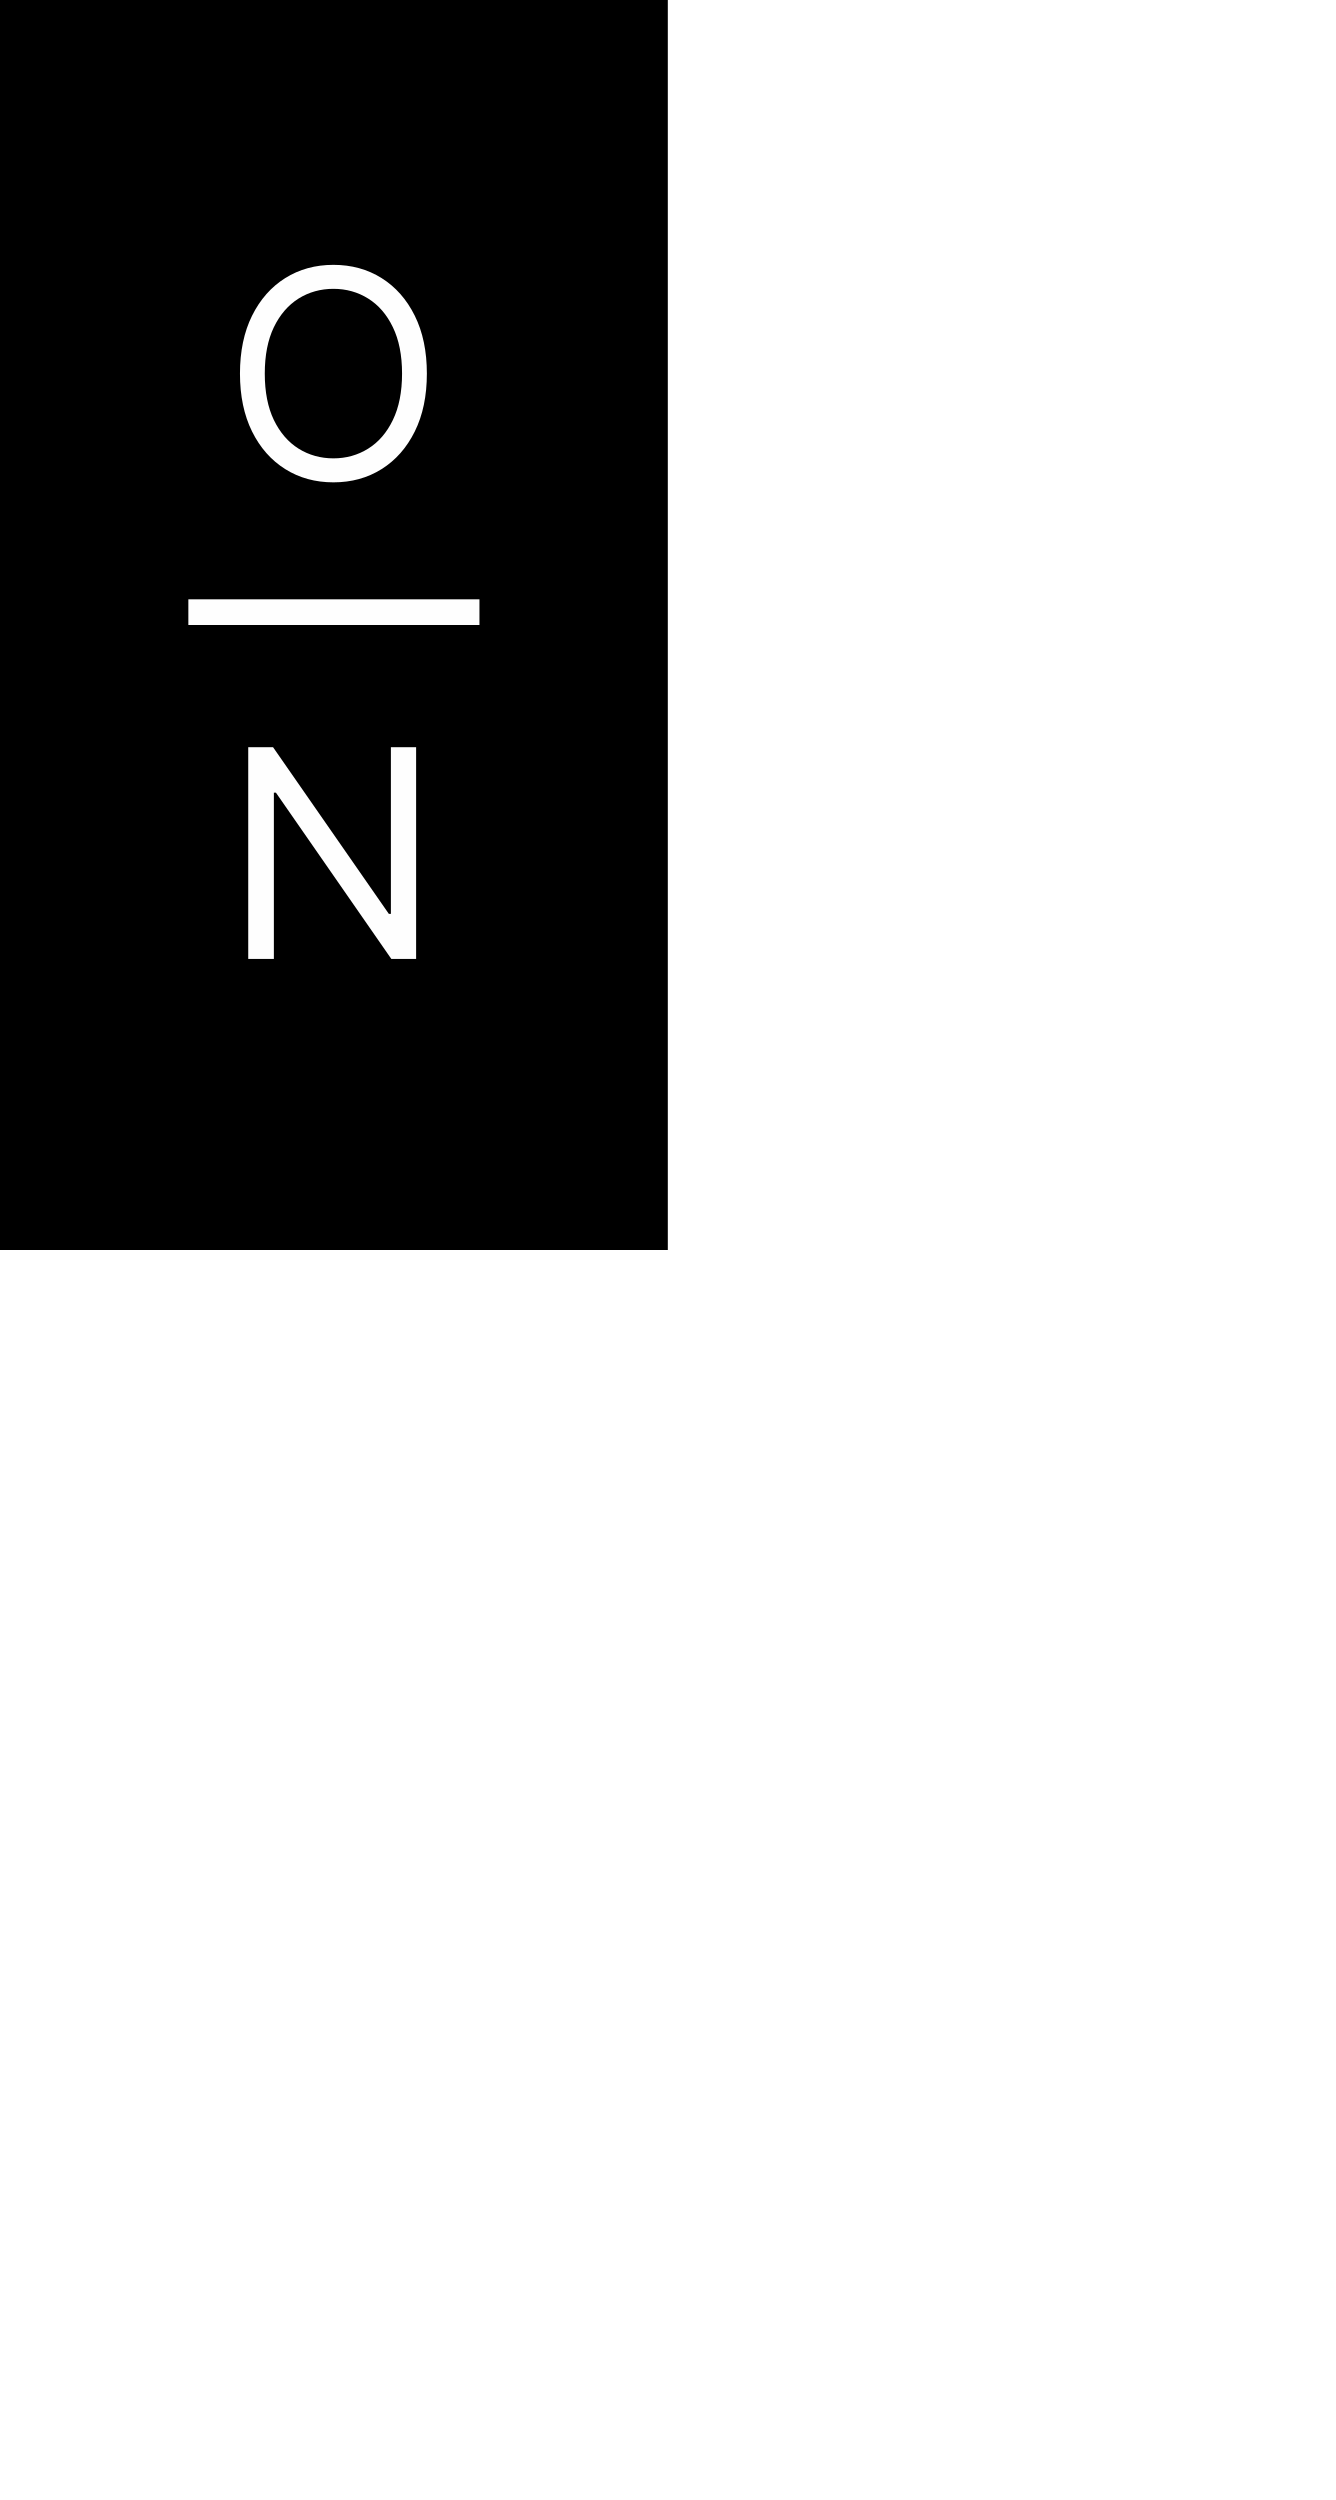
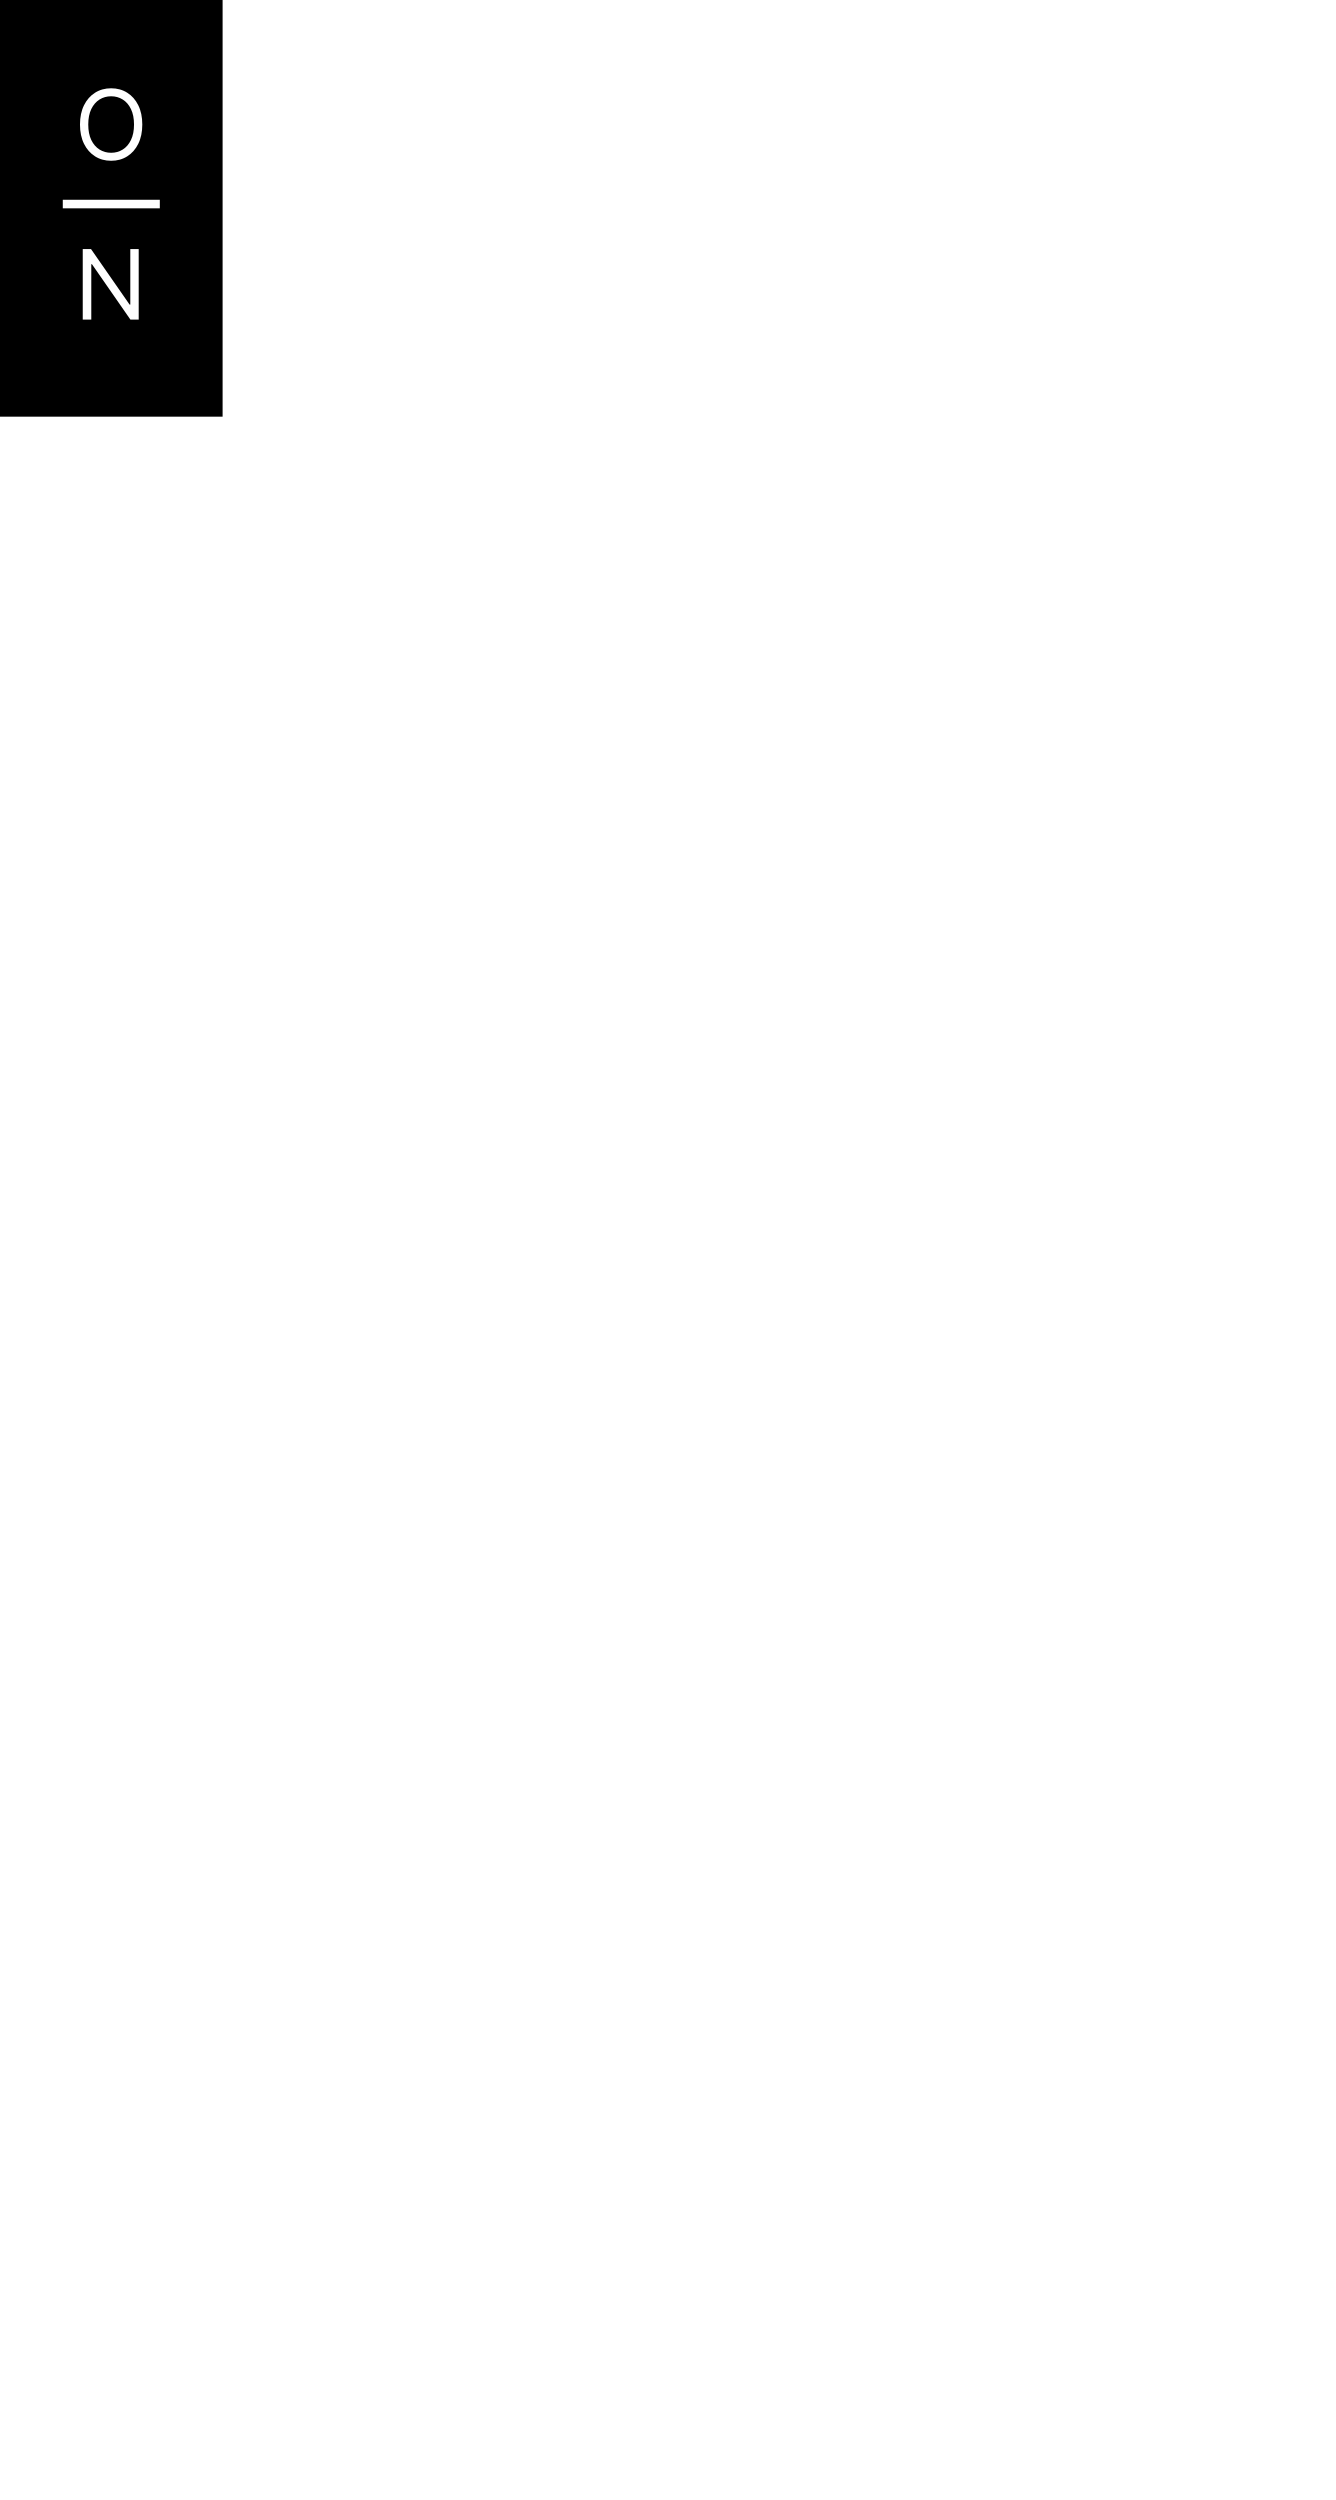
- <svg xmlns="http://www.w3.org/2000/svg" width="39" height="73" viewBox="0 0 78 146" fill="none">
+ <svg xmlns="http://www.w3.org/2000/svg" width="39" height="73" viewBox="0 0 234 438" fill="none">
  <rect width="39" height="73" fill="black" />
  <path d="M24.929 21.818C24.929 23.122 24.694 24.249 24.223 25.199C23.752 26.149 23.106 26.881 22.285 27.396C21.464 27.912 20.526 28.169 19.472 28.169C18.417 28.169 17.479 27.912 16.658 27.396C15.837 26.881 15.191 26.149 14.72 25.199C14.25 24.249 14.014 23.122 14.014 21.818C14.014 20.514 14.25 19.387 14.72 18.438C15.191 17.488 15.837 16.755 16.658 16.24C17.479 15.725 18.417 15.467 19.472 15.467C20.526 15.467 21.464 15.725 22.285 16.24C23.106 16.755 23.752 17.488 24.223 18.438C24.694 19.387 24.929 20.514 24.929 21.818ZM23.48 21.818C23.48 20.748 23.301 19.844 22.943 19.108C22.589 18.371 22.108 17.814 21.5 17.435C20.896 17.057 20.22 16.868 19.472 16.868C18.723 16.868 18.045 17.057 17.437 17.435C16.834 17.814 16.352 18.371 15.994 19.108C15.64 19.844 15.463 20.748 15.463 21.818C15.463 22.889 15.64 23.792 15.994 24.529C16.352 25.265 16.834 25.823 17.437 26.201C18.045 26.579 18.723 26.768 19.472 26.768C20.22 26.768 20.896 26.579 21.5 26.201C22.108 25.823 22.589 25.265 22.943 24.529C23.301 23.792 23.48 22.889 23.48 21.818Z" fill="#FEFEFE" />
  <path d="M24.301 43.636V56H22.852L16.115 46.293H15.994V56H14.497V43.636H15.946L22.707 53.368H22.828V43.636H24.301Z" fill="#FEFEFE" />
  <rect x="11" y="35" width="17" height="1.5" fill="#FEFEFE" />
</svg>
